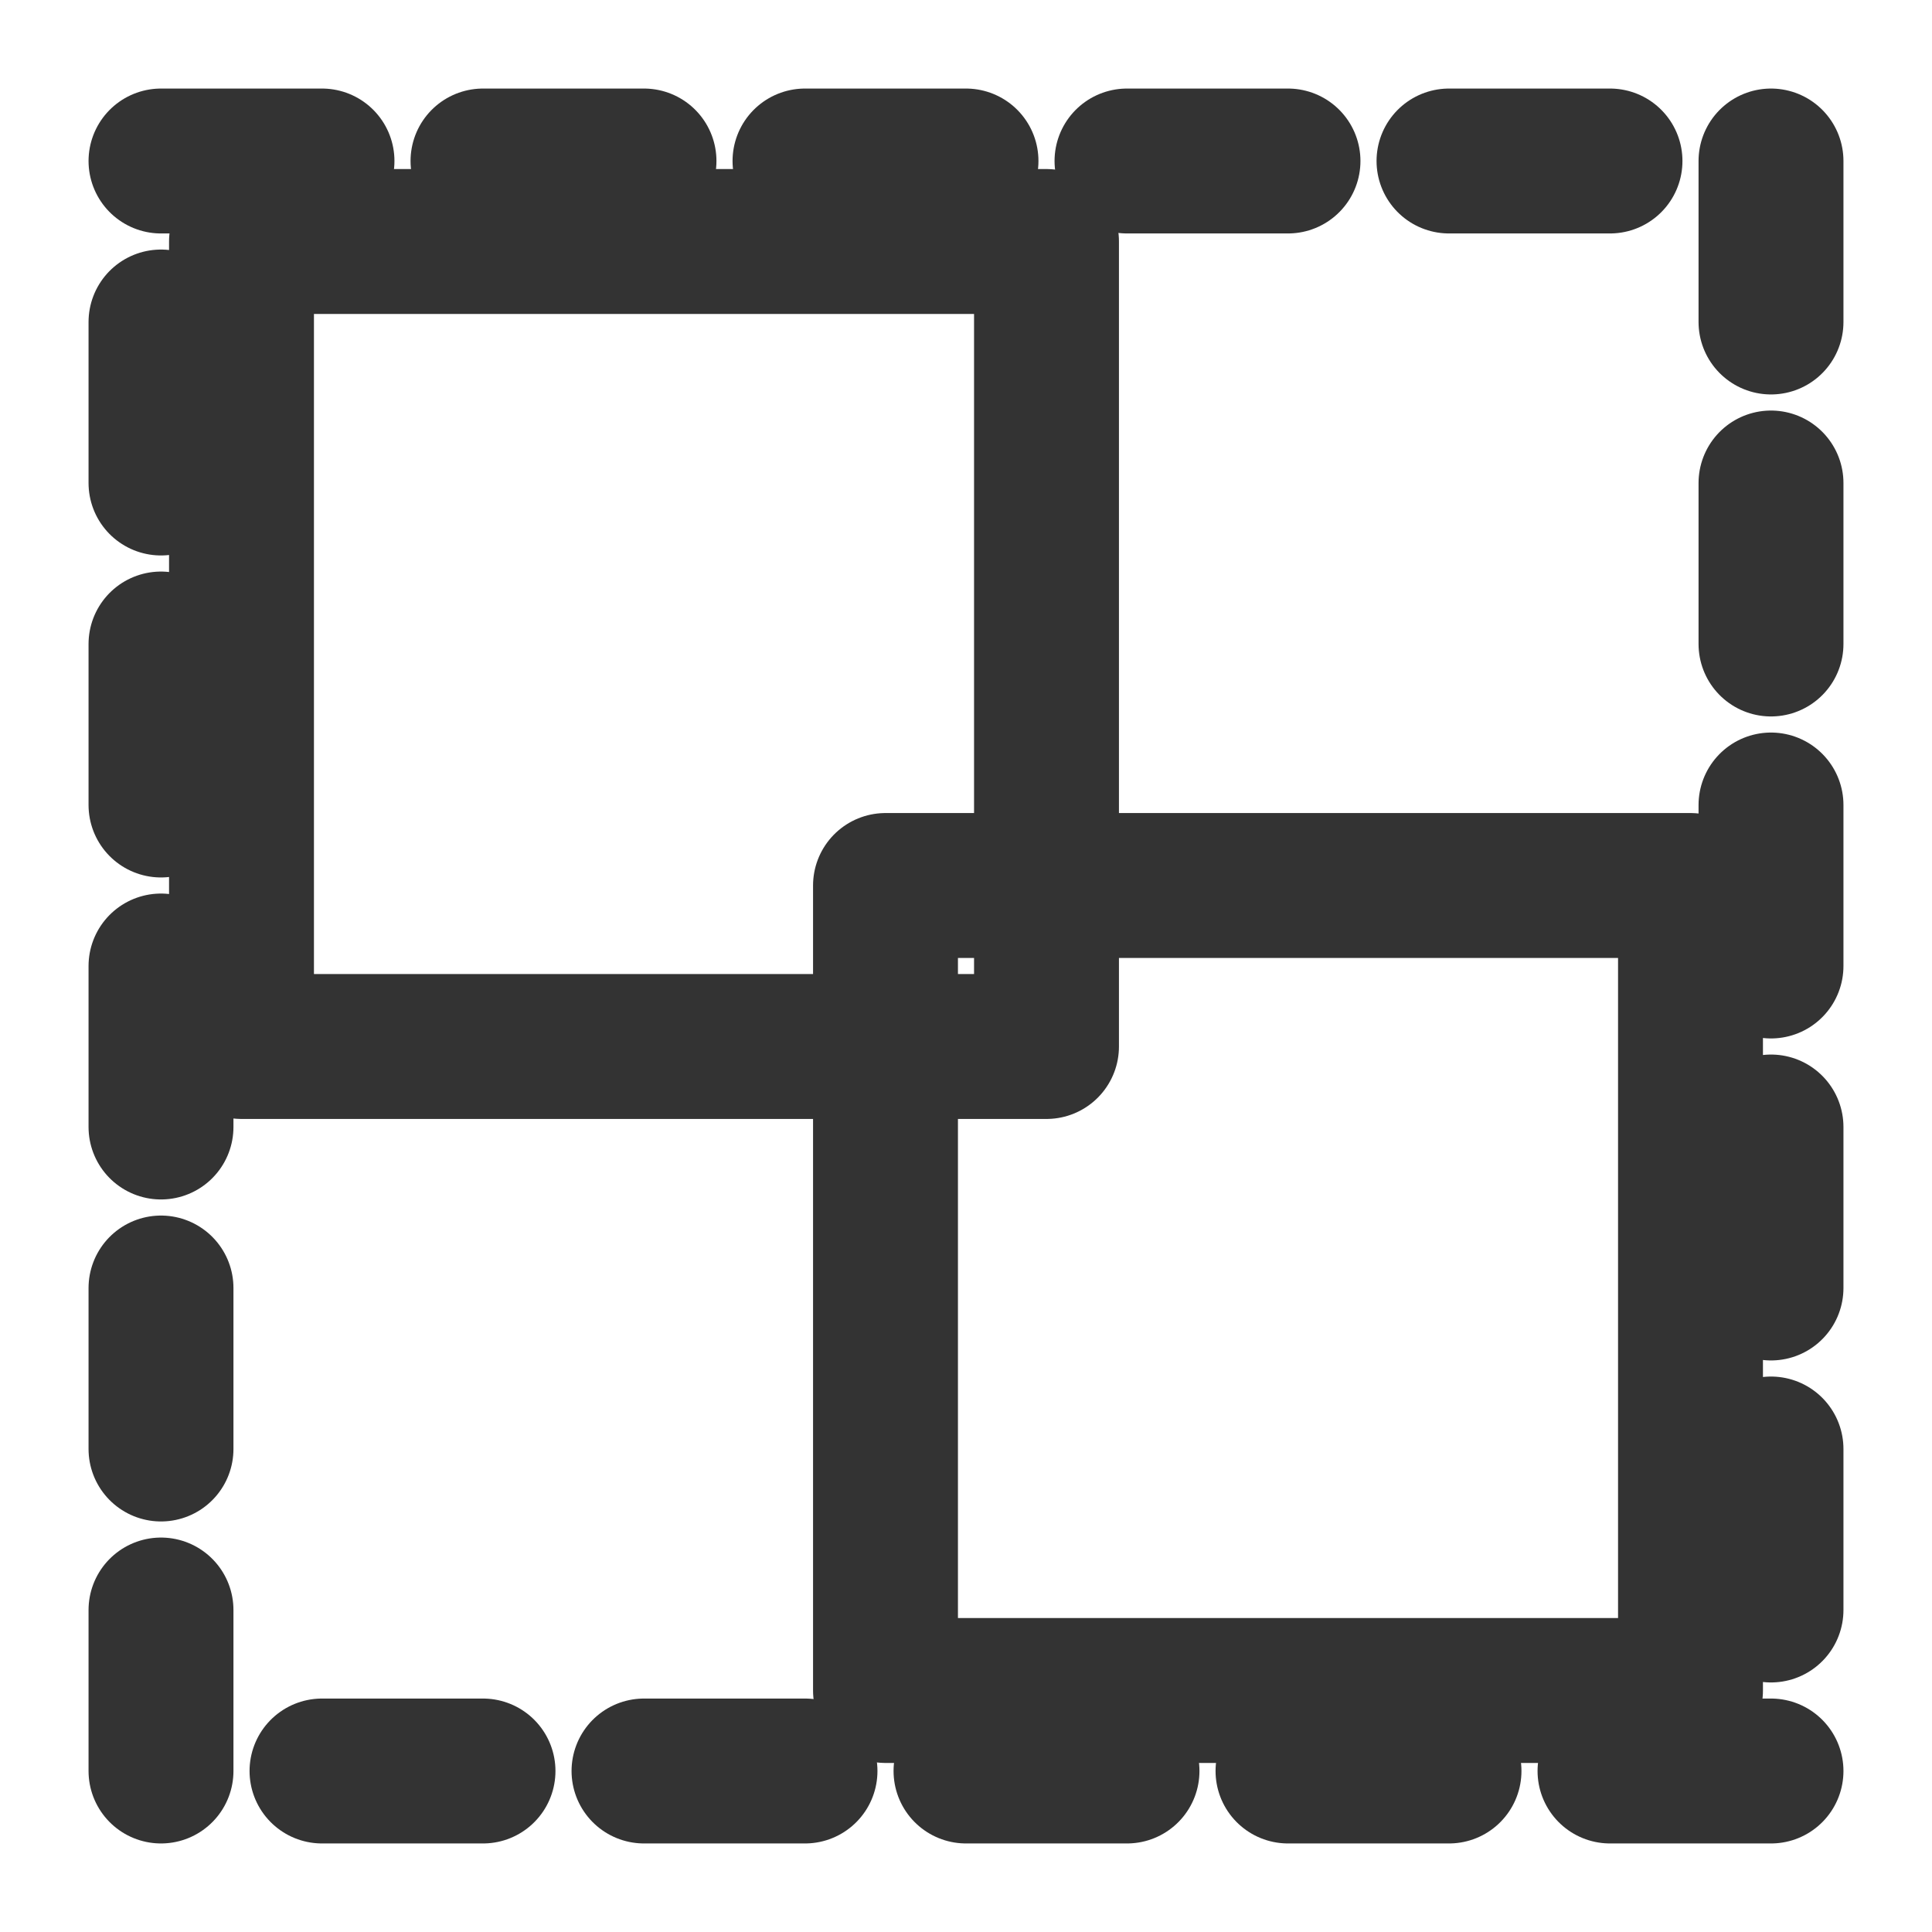
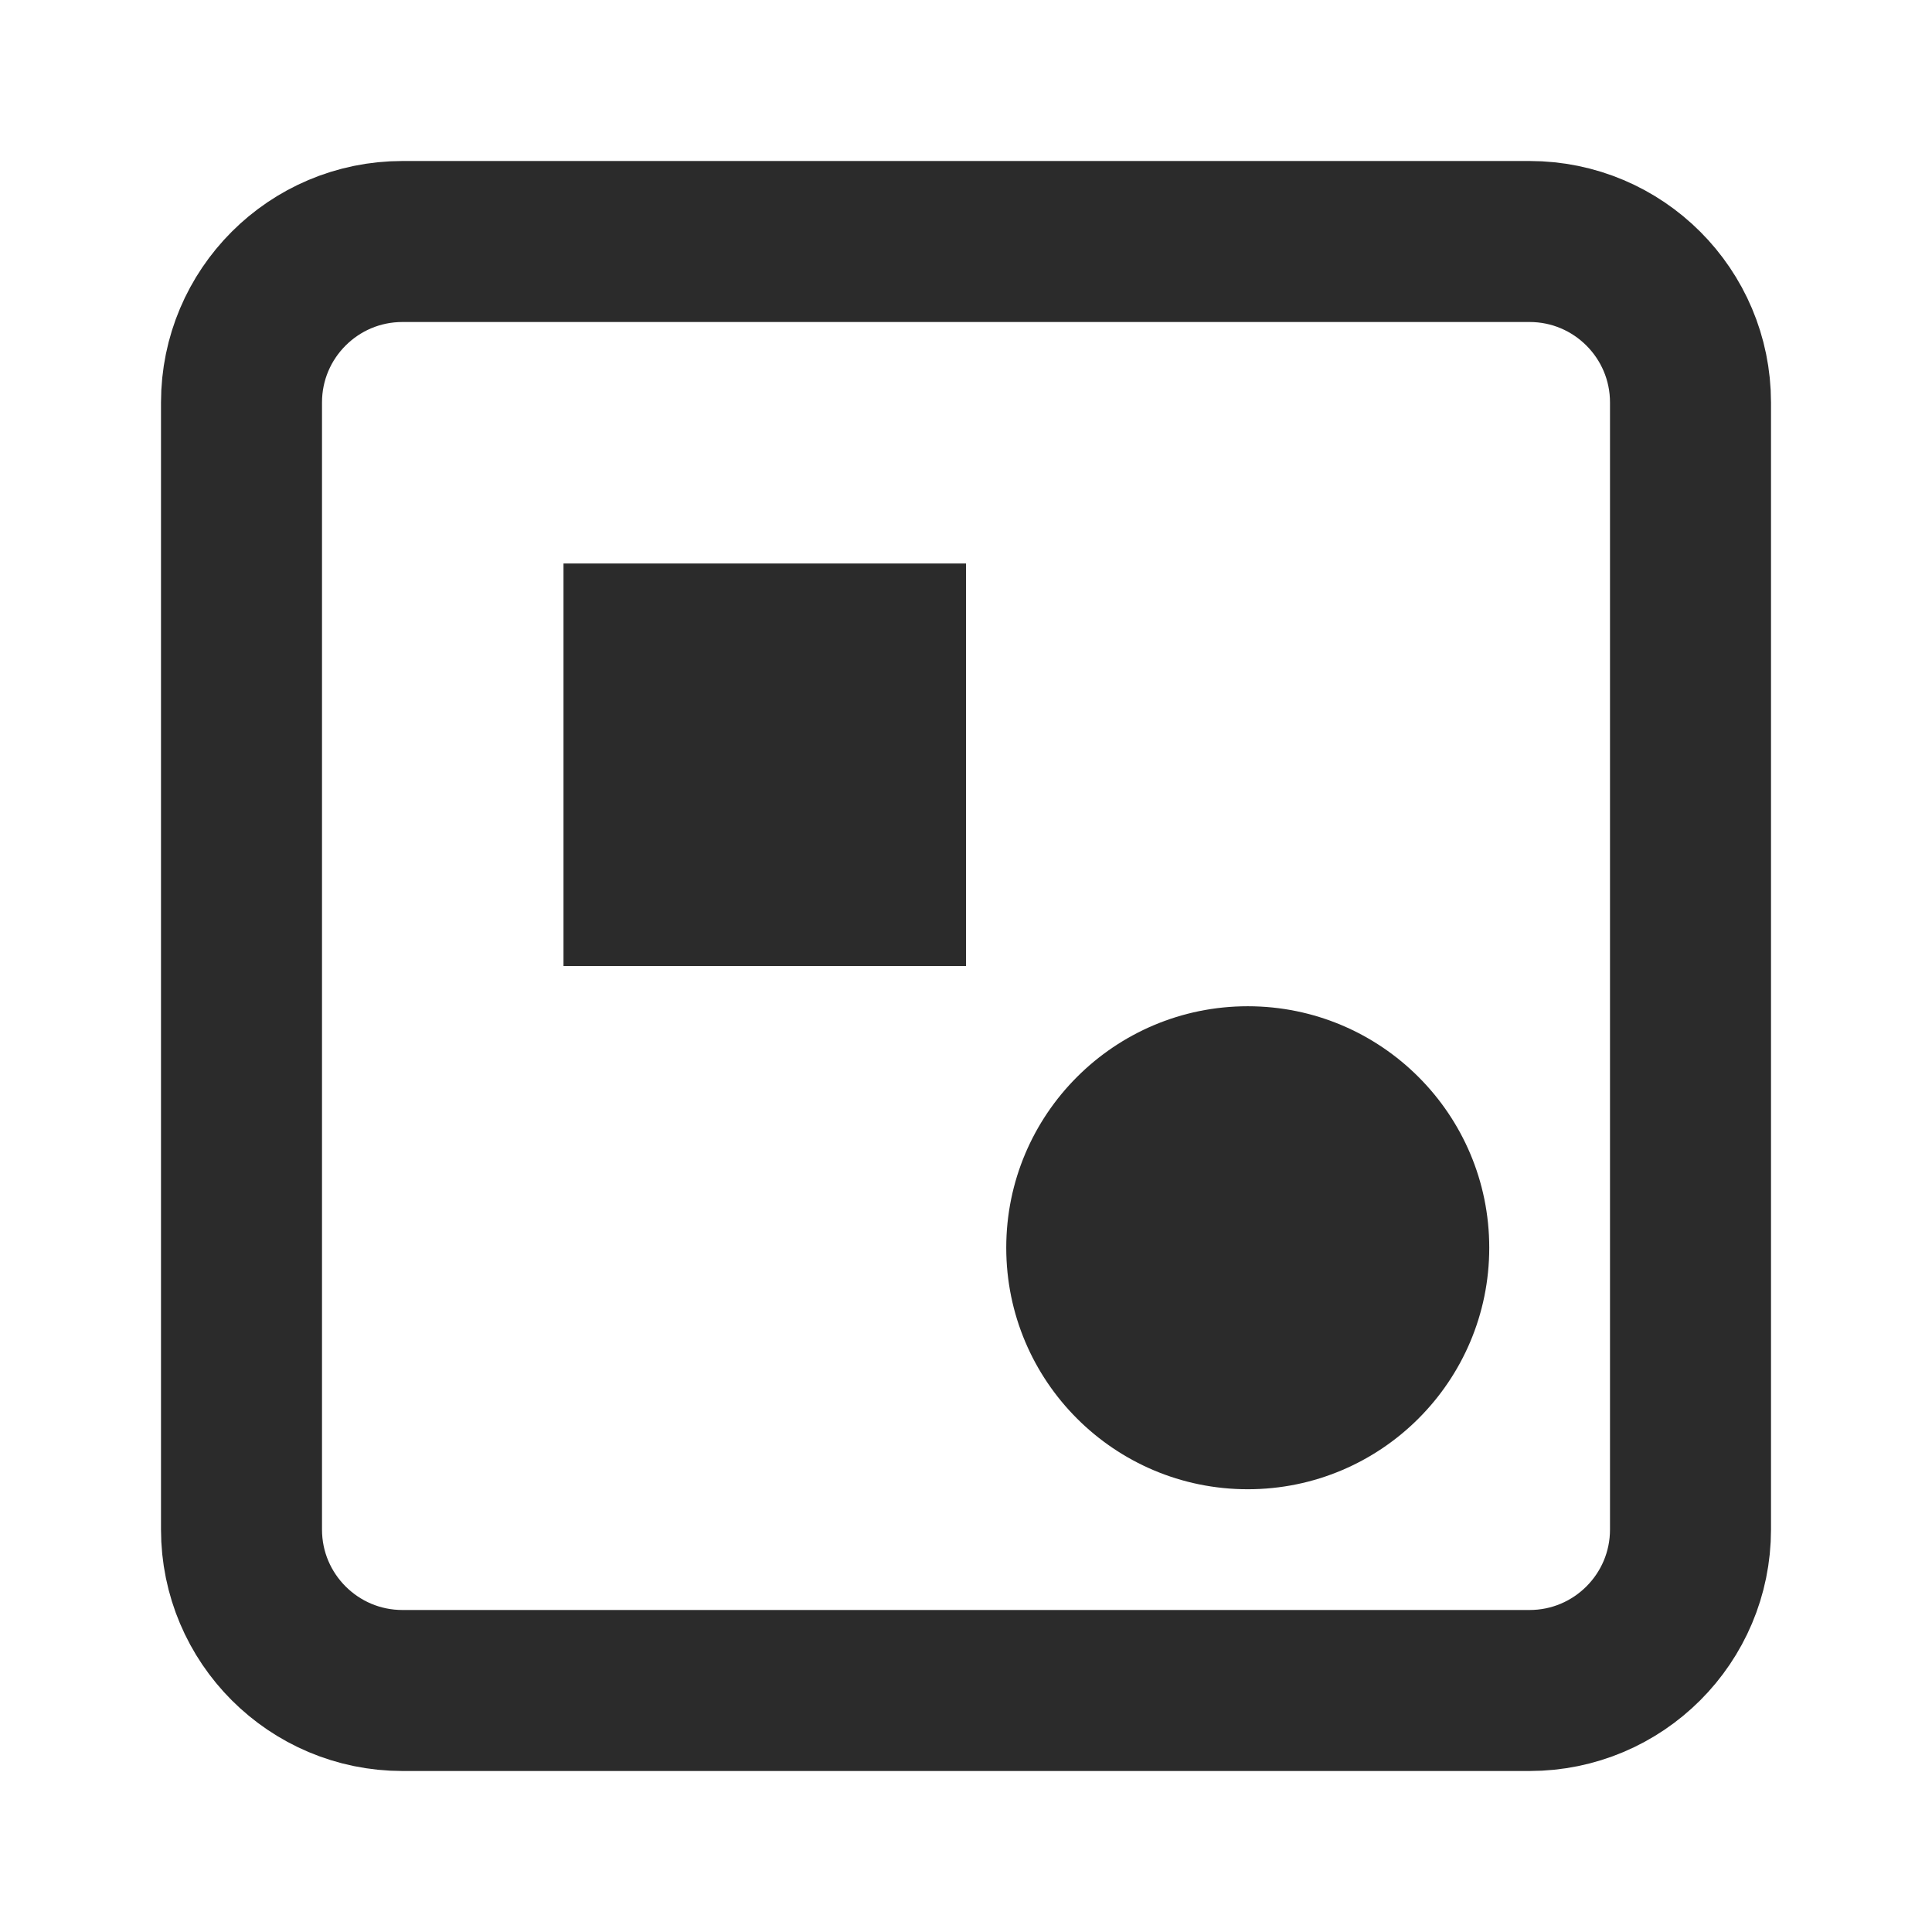
- <svg xmlns="http://www.w3.org/2000/svg" viewBox="0 0 24 24" width="24" height="24" fill="none" stroke="#333" stroke-width="1.8" stroke-linecap="round" stroke-linejoin="round">
-   <rect x="3" y="3" width="10" height="10" />
-   <rect x="11" y="11" width="10" height="10" />
-   <rect x="2" y="2" width="20" height="20" stroke-dasharray="2 2" />
+ <svg xmlns="http://www.w3.org/2000/svg" width="24" height="24" viewBox="0 0 24 24" fill="none" stroke="#2b2b2b" stroke-width="2" stroke-linecap="round" stroke-linejoin="round">
+   <rect x="3" y="3" width="18" height="18" rx="2" />
+   <rect x="7" y="7" width="5" height="5" fill="#2b2b2b" stroke="none" />
+   <circle cx="15.5" cy="15.5" r="3" fill="#2b2b2b" stroke="none" />
</svg>
